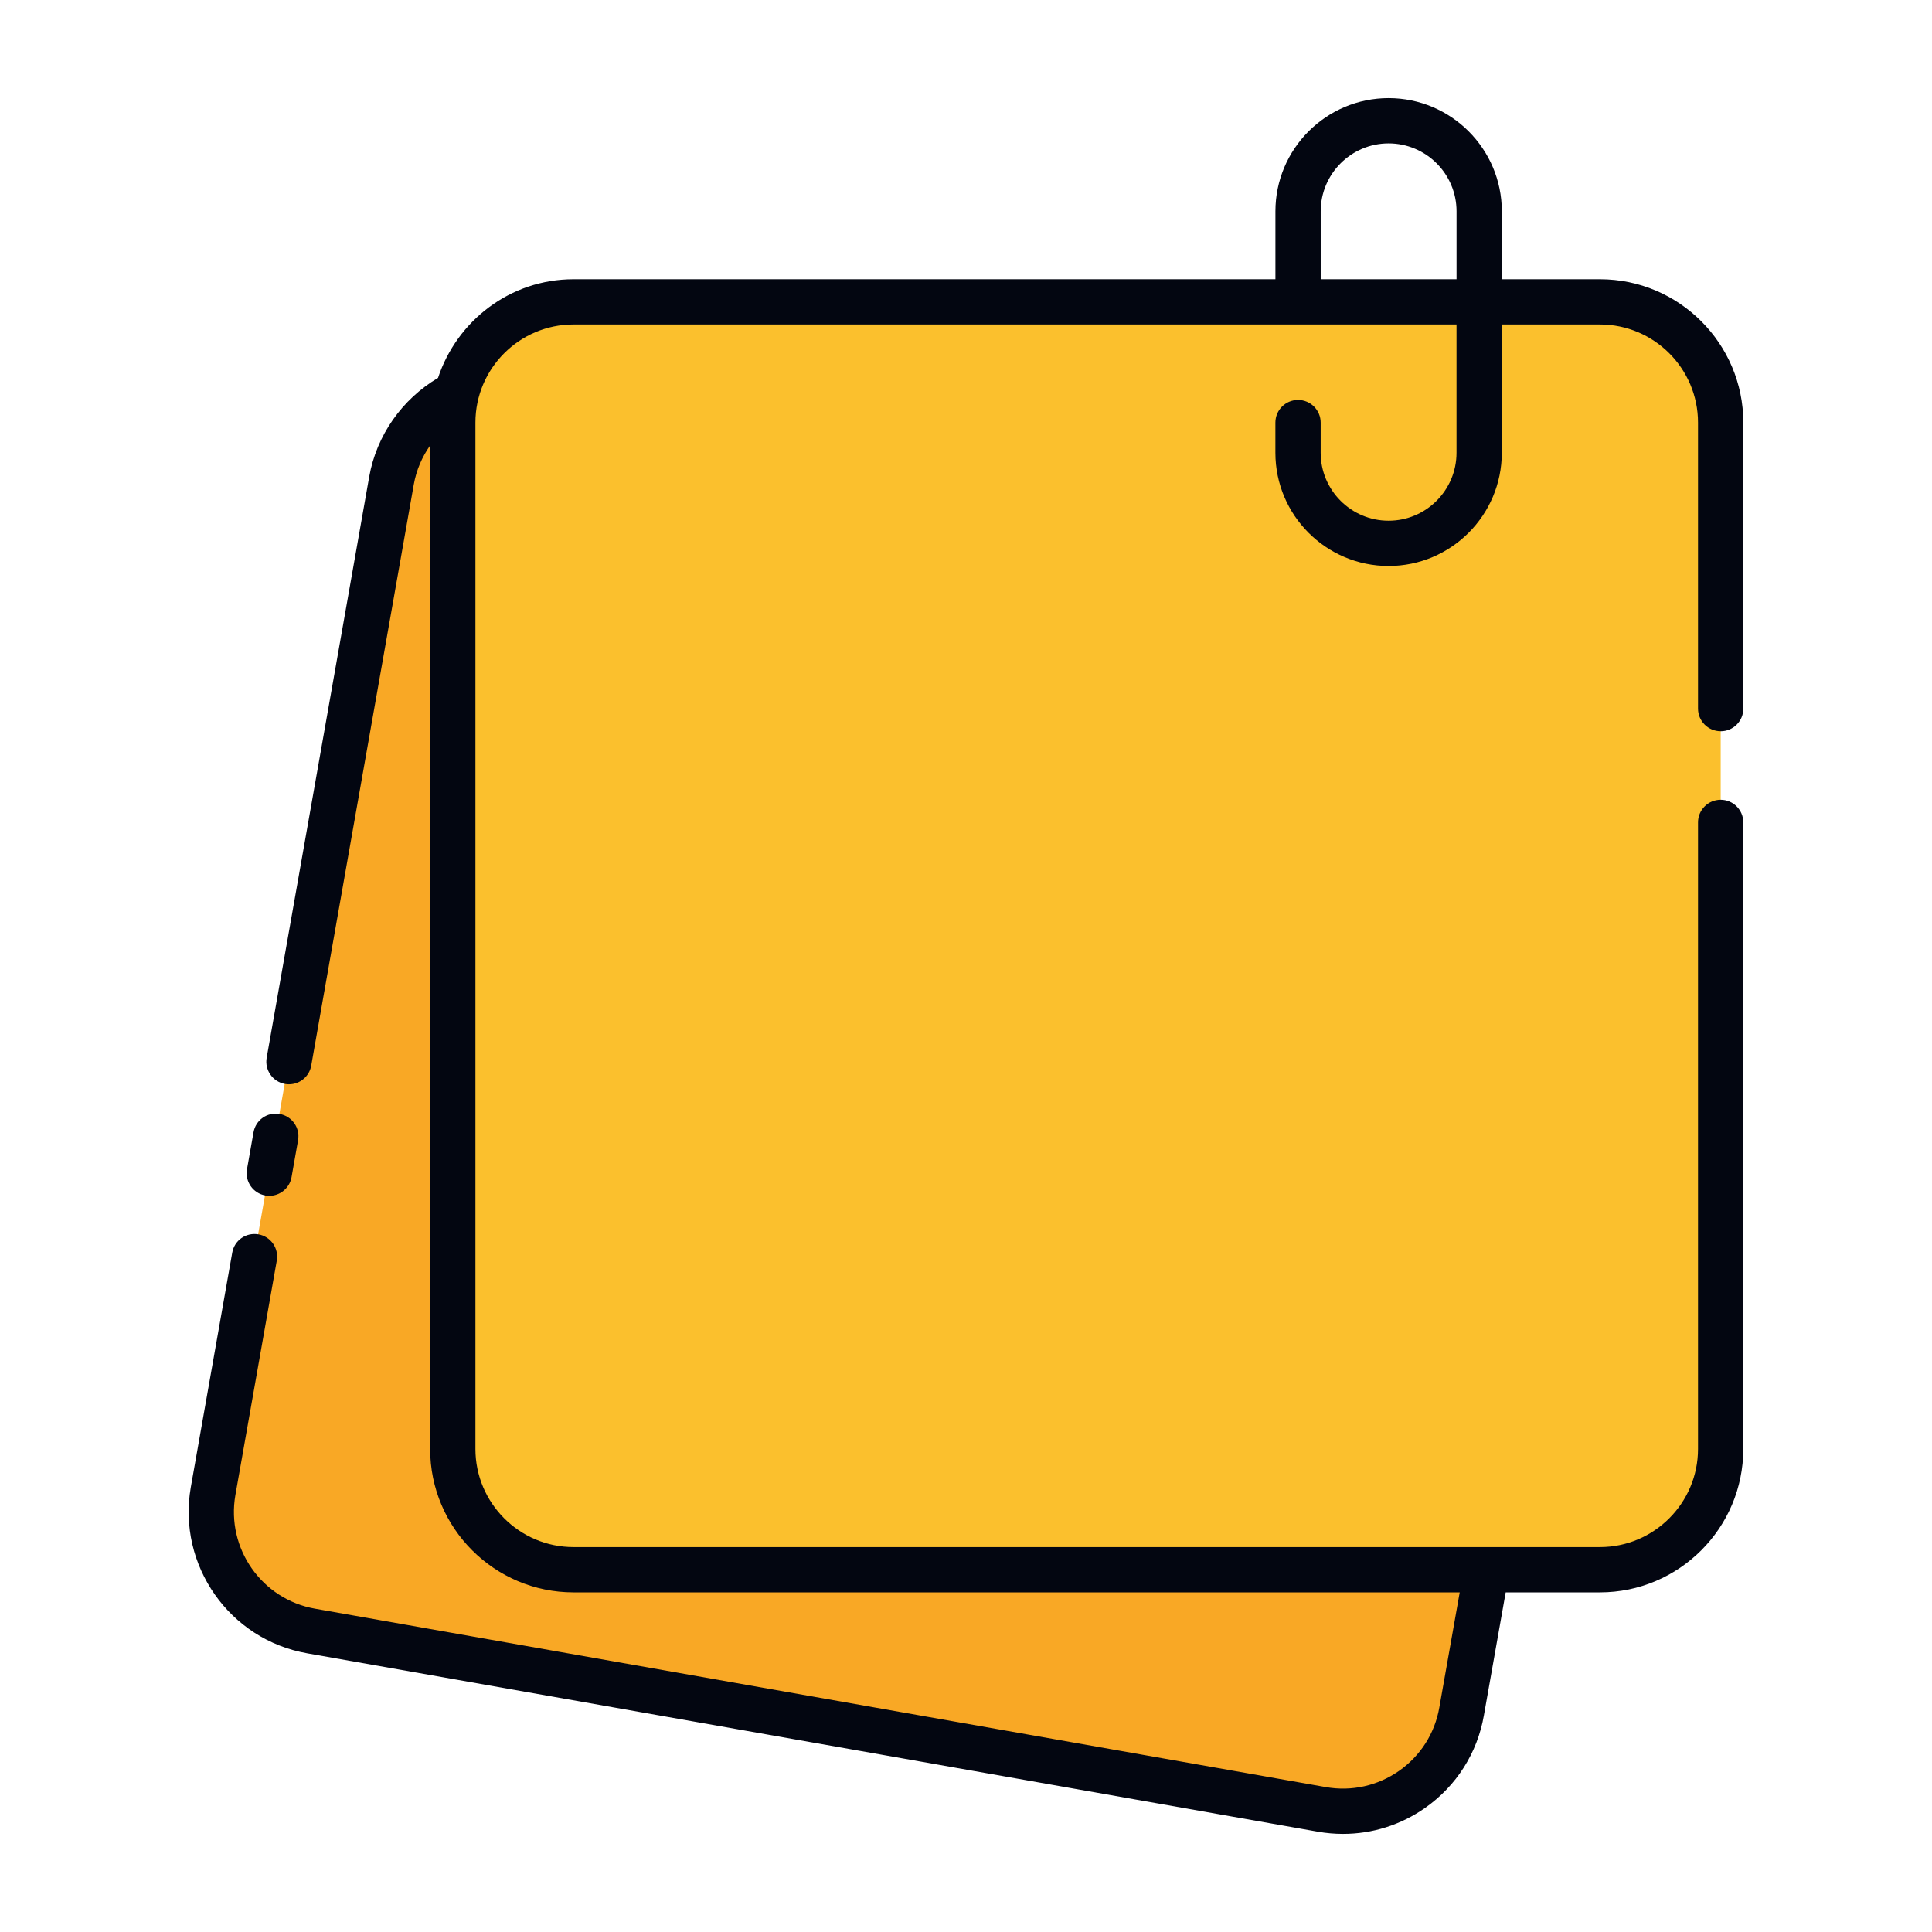
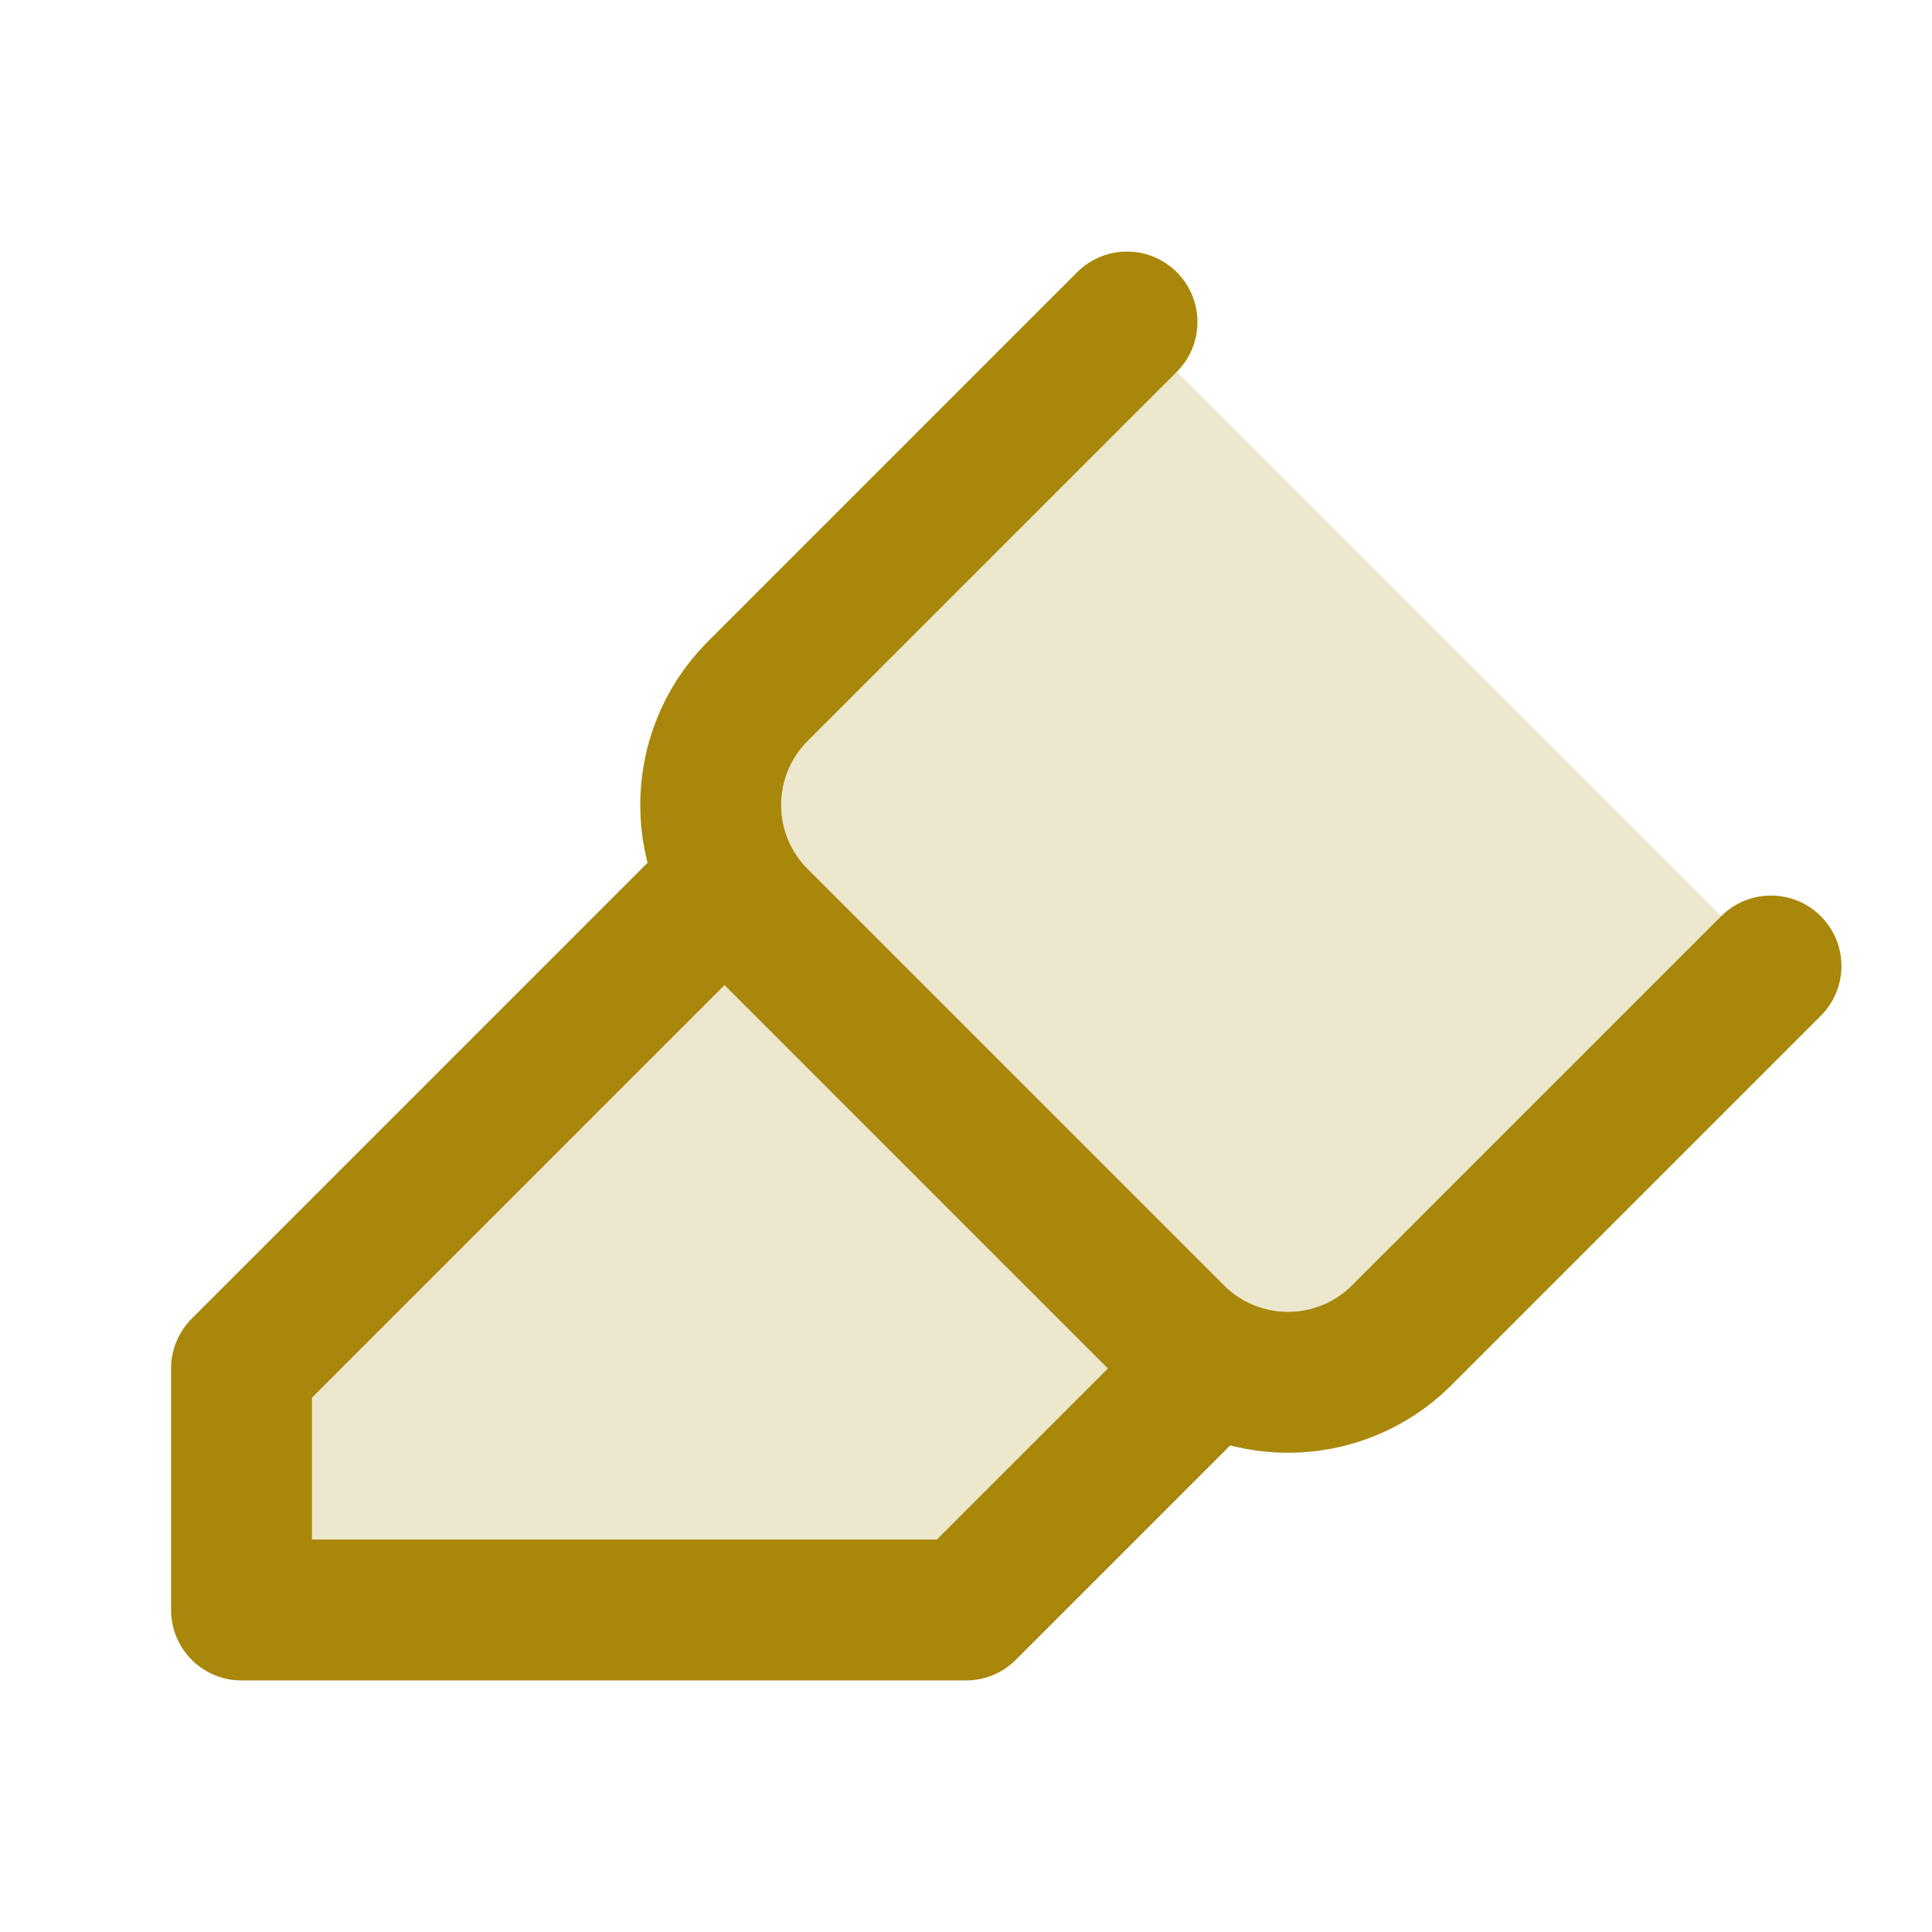
- <svg xmlns="http://www.w3.org/2000/svg" id="Filled_Line_Expand" viewBox="0 0 64 64" data-name="Filled Line Expand">
-   <g>
-     <rect fill="#f9a825" height="42" rx="4" transform="matrix(.985 .174 -.174 .985 6.771 -4.779)" width="42" x="9.694" y="15.306" />
-     <rect fill="#fbc02d" height="42" rx="4" width="42" x="15" y="10" />
-   </g>
-   <g fill="#030611">
-     <path d="m8.789 39.602c.045.008.089.011.132.011.356 0 .673-.256.737-.62l.216-1.222c.072-.408-.2-.797-.607-.869-.417-.073-.797.201-.869.608l-.216 1.222c-.072.408.2.797.607.869z" />
-     <path d="m57 24.224c.414 0 .75-.336.75-.75v-9.474c0-2.619-2.131-4.75-4.75-4.75h-3.25v-2.25c0-2.068-1.683-3.75-3.75-3.75s-3.75 1.682-3.75 3.75v2.25h-23.25c-2.099 0-3.863 1.377-4.49 3.269-1.19.705-2.036 1.902-2.279 3.271l-3.397 19.248c-.072.408.2.797.608.869.044.008.088.011.131.011.357 0 .674-.256.737-.62l3.397-19.248c.085-.477.274-.913.542-1.294v33.243c0 2.619 2.131 4.75 4.75 4.75h29.356l-.675 3.811c-.148.856-.622 1.602-1.331 2.1-.71.498-1.577.691-2.429.54l-33.482-5.91c-1.764-.308-2.948-1.995-2.641-3.761l1.372-7.771c.072-.408-.2-.797-.607-.869-.417-.072-.798.201-.869.608l-1.373 7.773c-.449 2.582 1.282 5.048 3.858 5.498l33.482 5.91c.277.048.555.072.83.072.969 0 1.912-.295 2.72-.862 1.038-.729 1.73-1.819 1.947-3.068l.721-4.071h3.121c2.619 0 4.75-2.131 4.75-4.75v-20.756c0-.414-.336-.75-.75-.75s-.75.336-.75.75v20.756c0 1.792-1.458 3.25-3.25 3.25h-34c-1.792 0-3.25-1.458-3.25-3.25v-34c0-1.792 1.458-3.25 3.25-3.25h29.25v4.25c0 1.241-1.01 2.25-2.25 2.25s-2.25-1.009-2.25-2.25v-1c0-.414-.336-.75-.75-.75s-.75.336-.75.75v1c0 2.068 1.683 3.75 3.75 3.75s3.75-1.682 3.75-3.75v-4.25h3.25c1.792 0 3.25 1.458 3.25 3.25v9.474c0 .414.336.75.75.75zm-13.25-14.974v-2.25c0-1.241 1.01-2.25 2.25-2.25s2.25 1.009 2.25 2.25v2.25z" />
+ <svg xmlns="http://www.w3.org/2000/svg" width="24" height="24" viewBox="0 0 24 24">
+   <g fill="#A8870A" fill-opacity="0.2" stroke="#A8870A" stroke-width="1.75" stroke-linecap="round" stroke-linejoin="round">
+     <g>
+       <path d="m9 11l-6 6v3h9l3-3" />
+       <path d="m22 12l-4.6 4.6a2 2 0 0 1-2.8 0l-5.2-5.2a2 2 0 0 1 0-2.8L14 4" />
+     </g>
  </g>
</svg>
